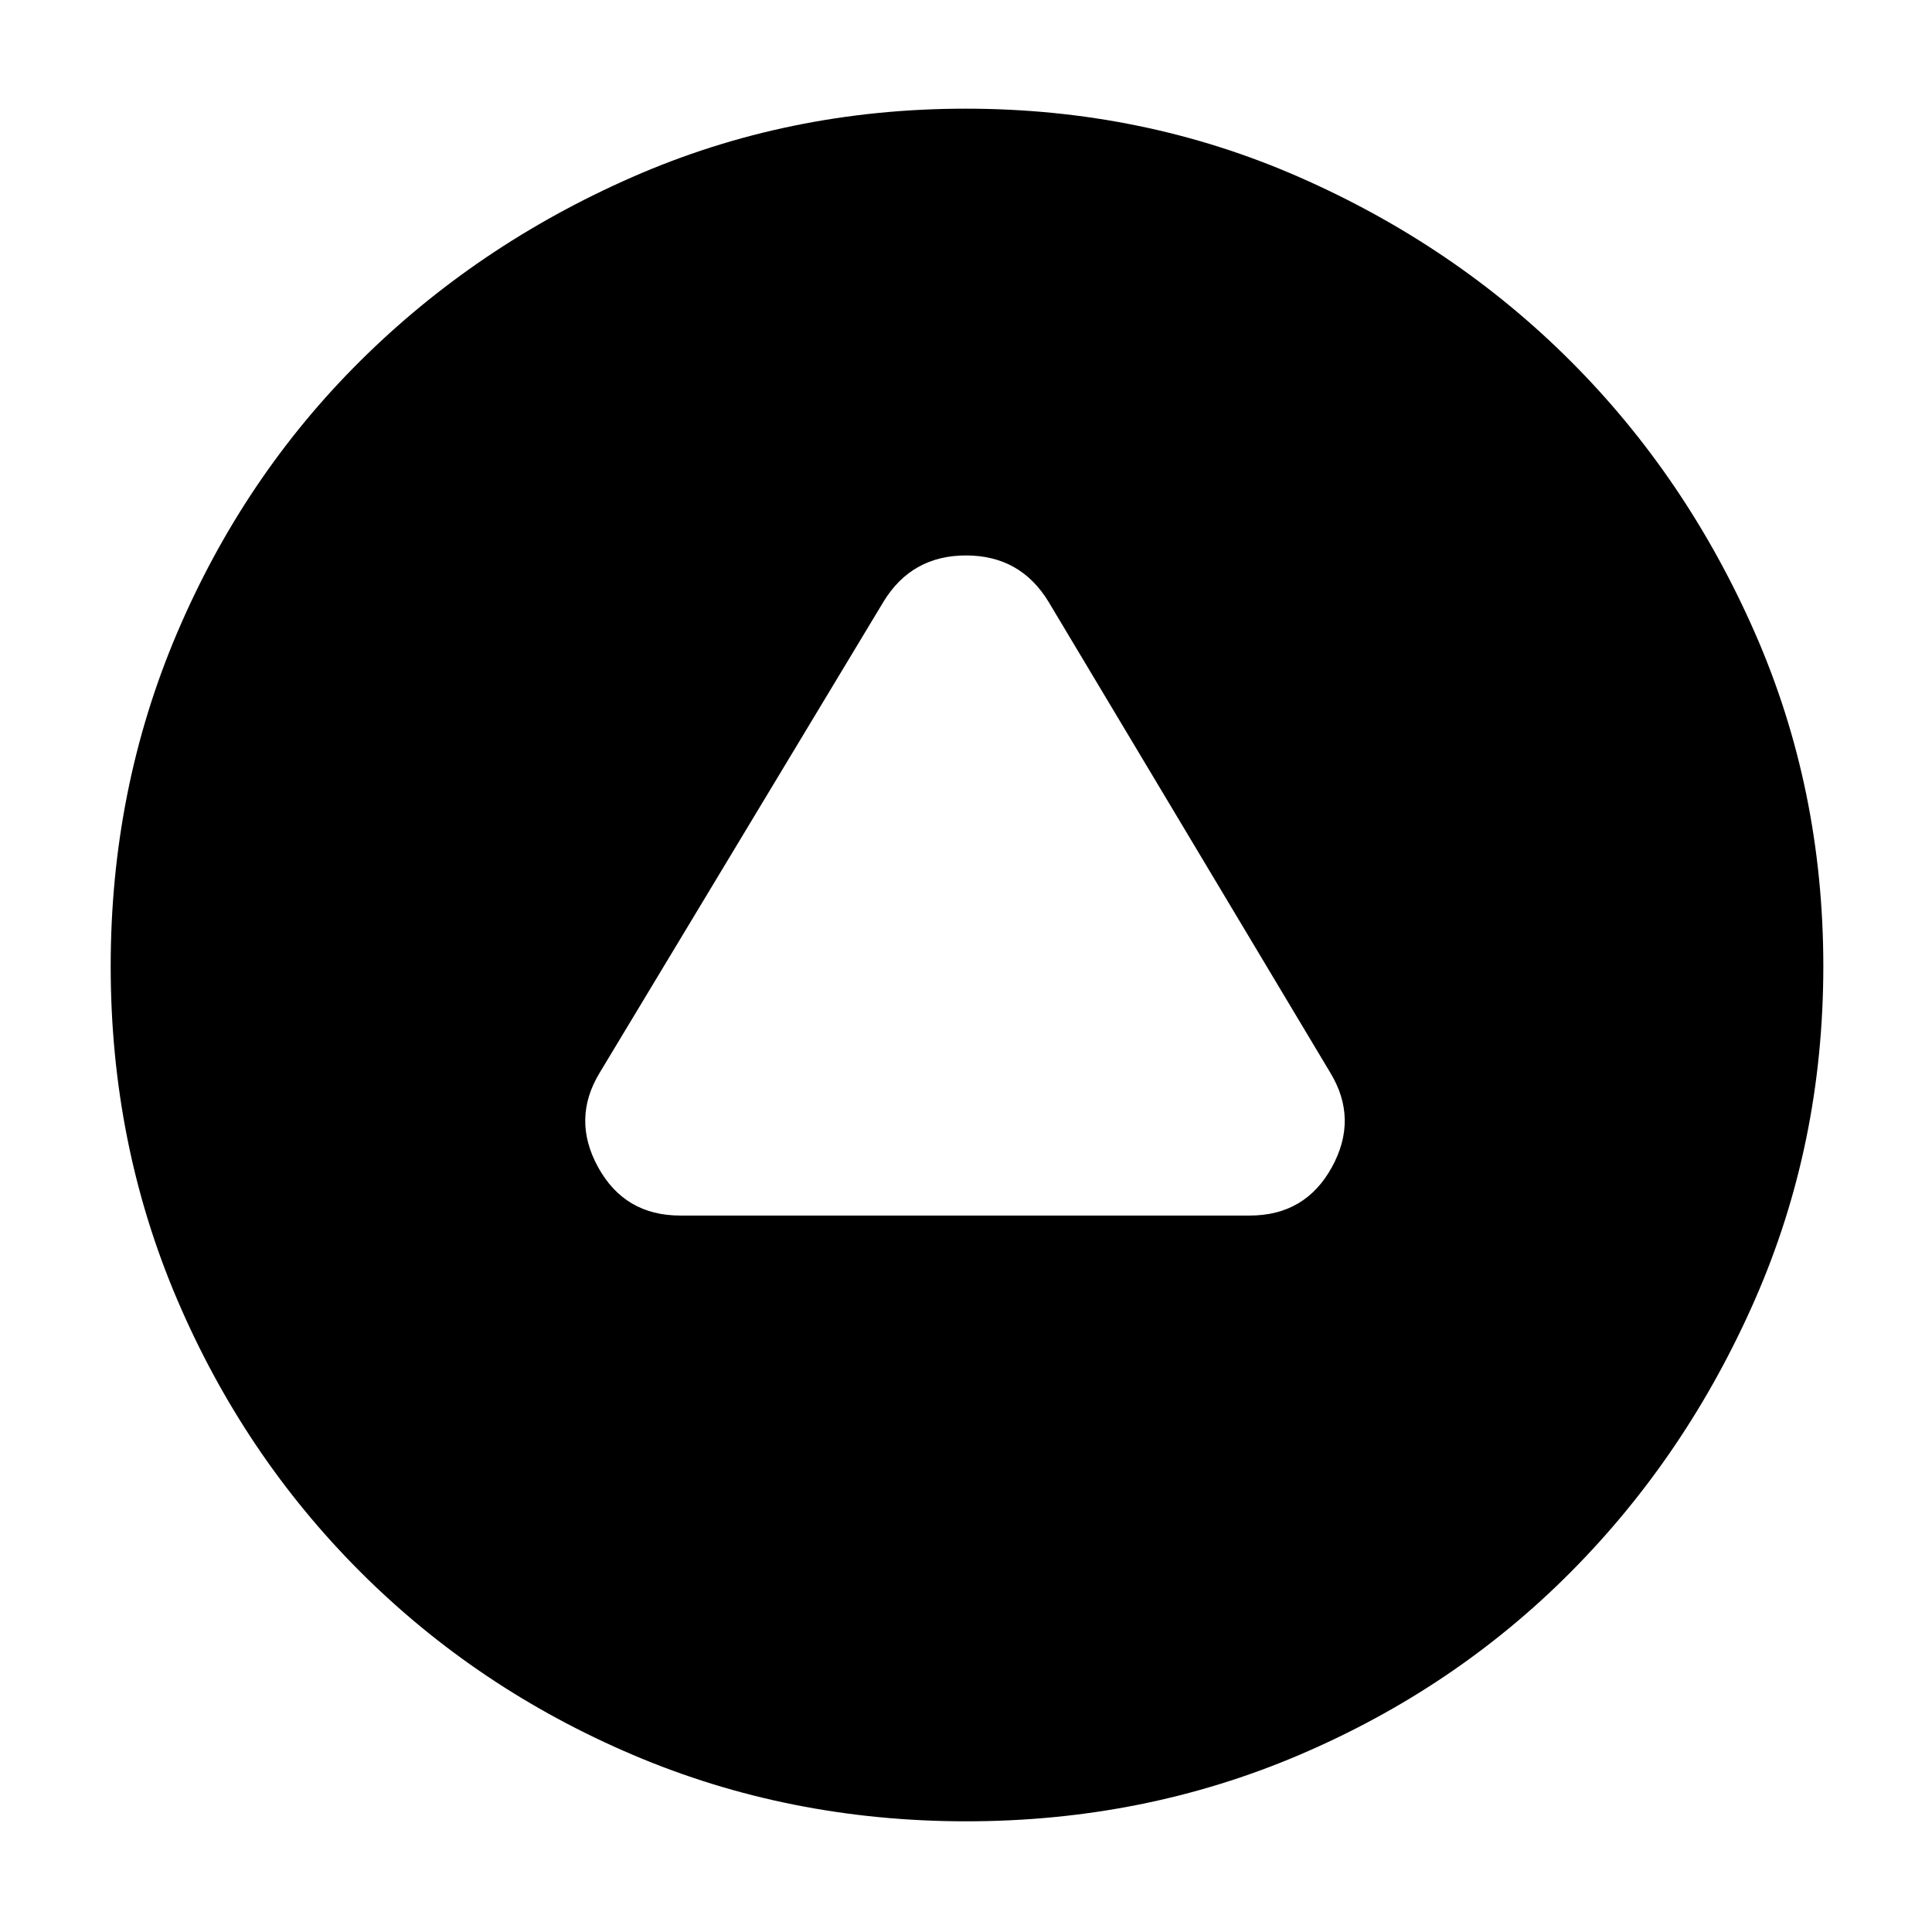
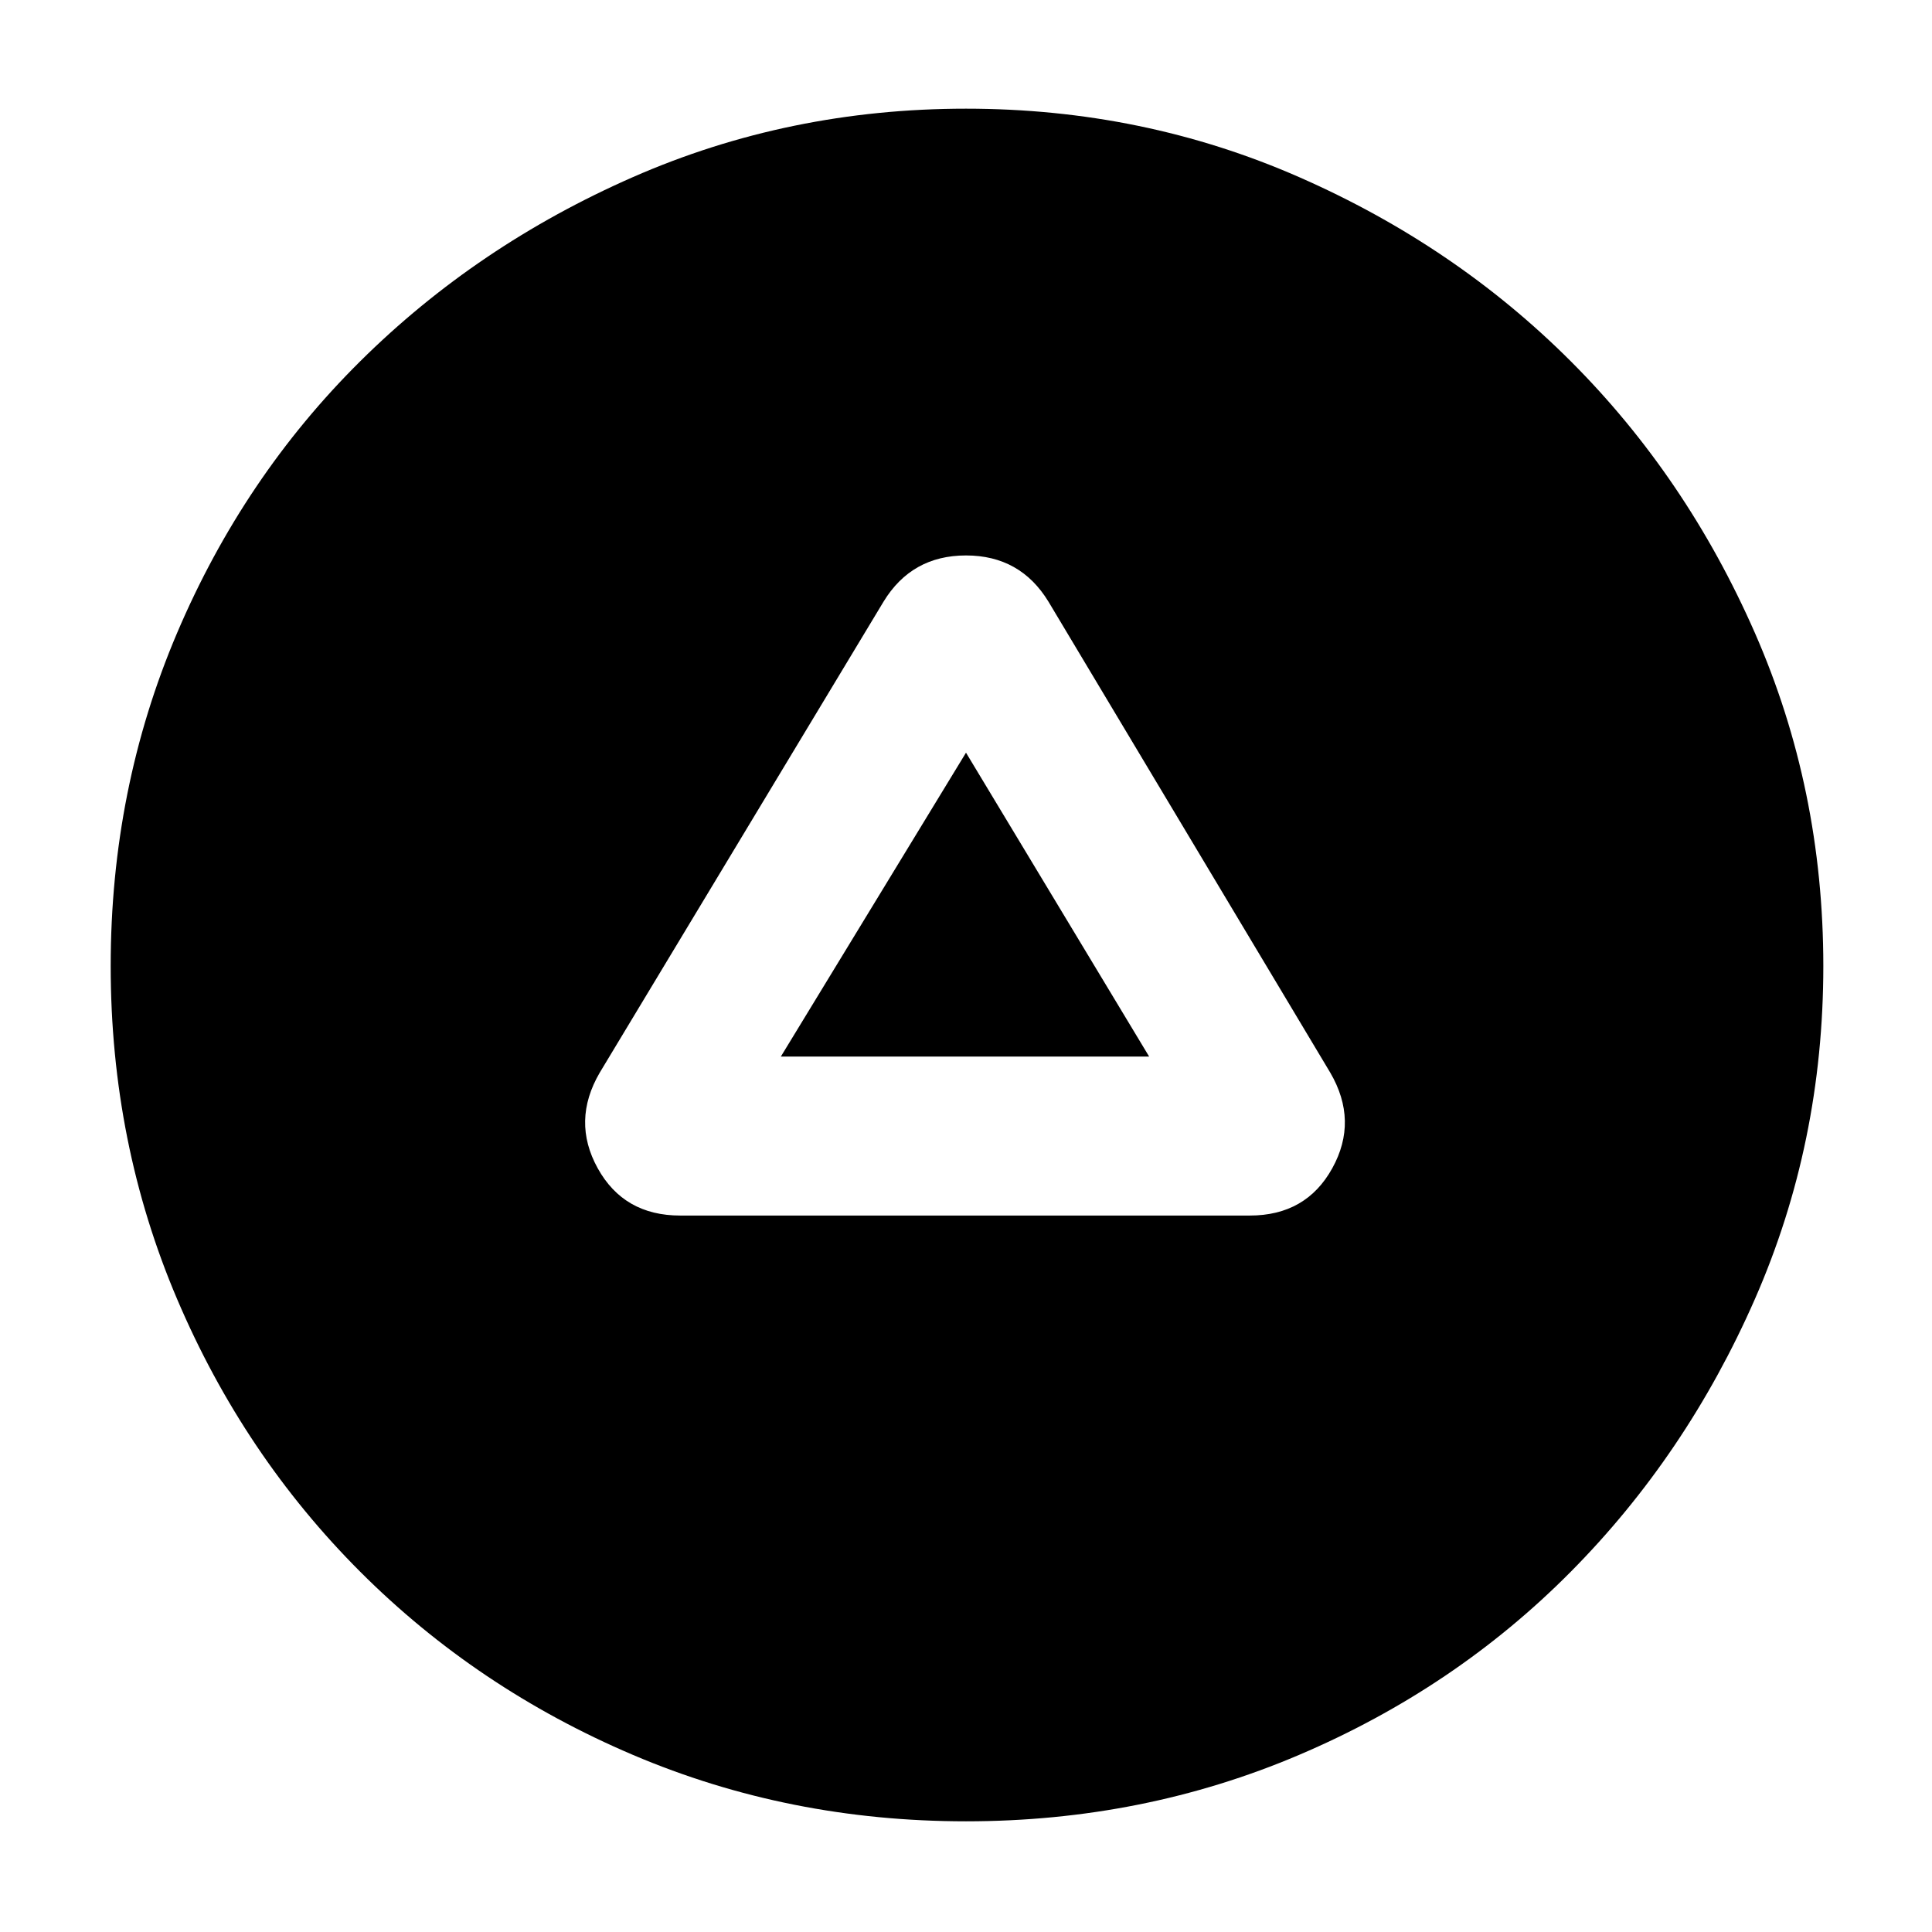
<svg xmlns="http://www.w3.org/2000/svg" viewBox="0 -960 960 960">
-   <path d="M338-356h283q27.57 0 40.79-24 13.21-24-.79-47L521-661q-14-23-41-23t-41 23L298-427q-14 23-.79 47 13.22 24 40.79 24ZM314.5-88Q237-121 179-179T88-314.36q-33-77.36-33-165.5T88-645.5q33-77.5 90.86-135 57.85-57.5 135.3-91.5 77.45-34 165.7-34 88.24 0 165.69 34t134.95 91.5Q838-723 872-645.55q34 77.45 34 165.69 0 88.25-34 165.7-34 77.45-91.5 135.3Q723-121 645.64-88q-77.36 33-165.5 33T314.5-88Z" />
+   <path d="M314.5-88Q237-121 179-179T88-314.5Q55-392 55-480t33-165.5q33-77.5 91-135T314.5-872Q392-906 480-906t165.5 34q77.5 34 135 91.5t91.5 135Q906-568 906-480t-34 165.5Q838-237 780.5-179t-135 91Q568-55 480-55T314.5-88ZM338-356h283q28 0 41-23.5t-1-47.5L521-661q-14-23-41-23t-41 23L298-427q-14 24-1 47.5t41 23.5Zm50-79 92-151 91 151H388Z" />
</svg>
